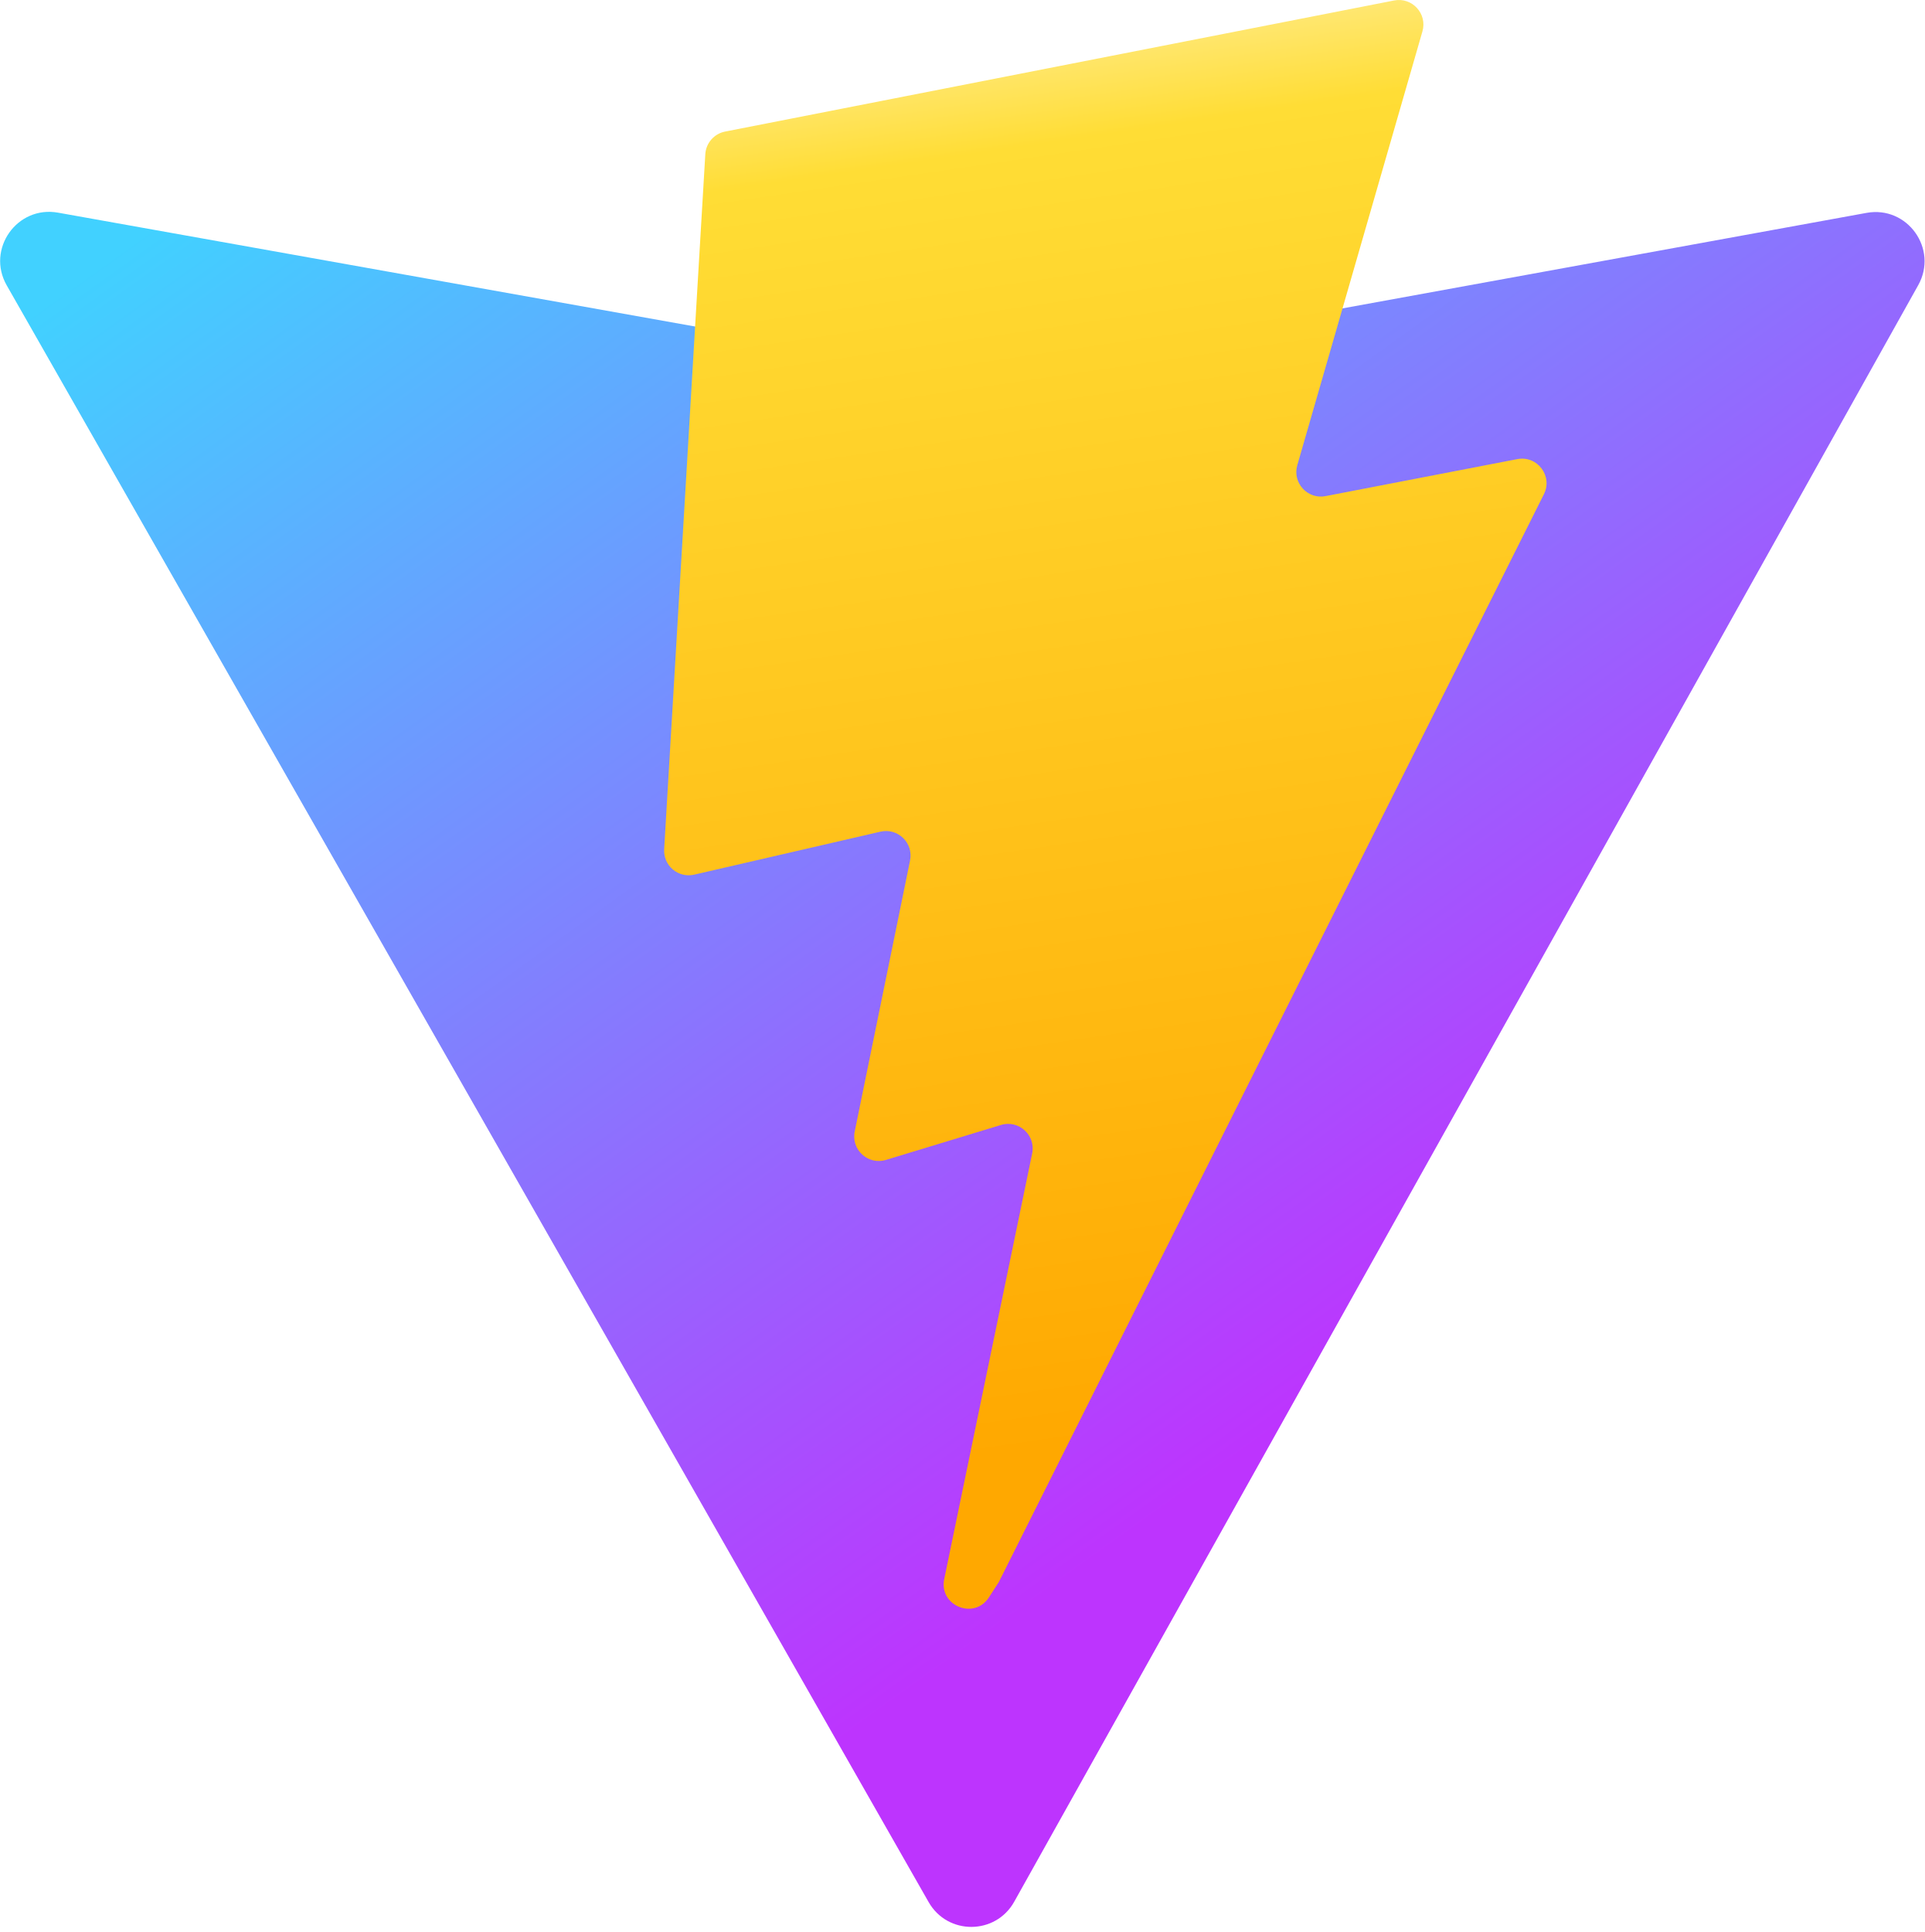
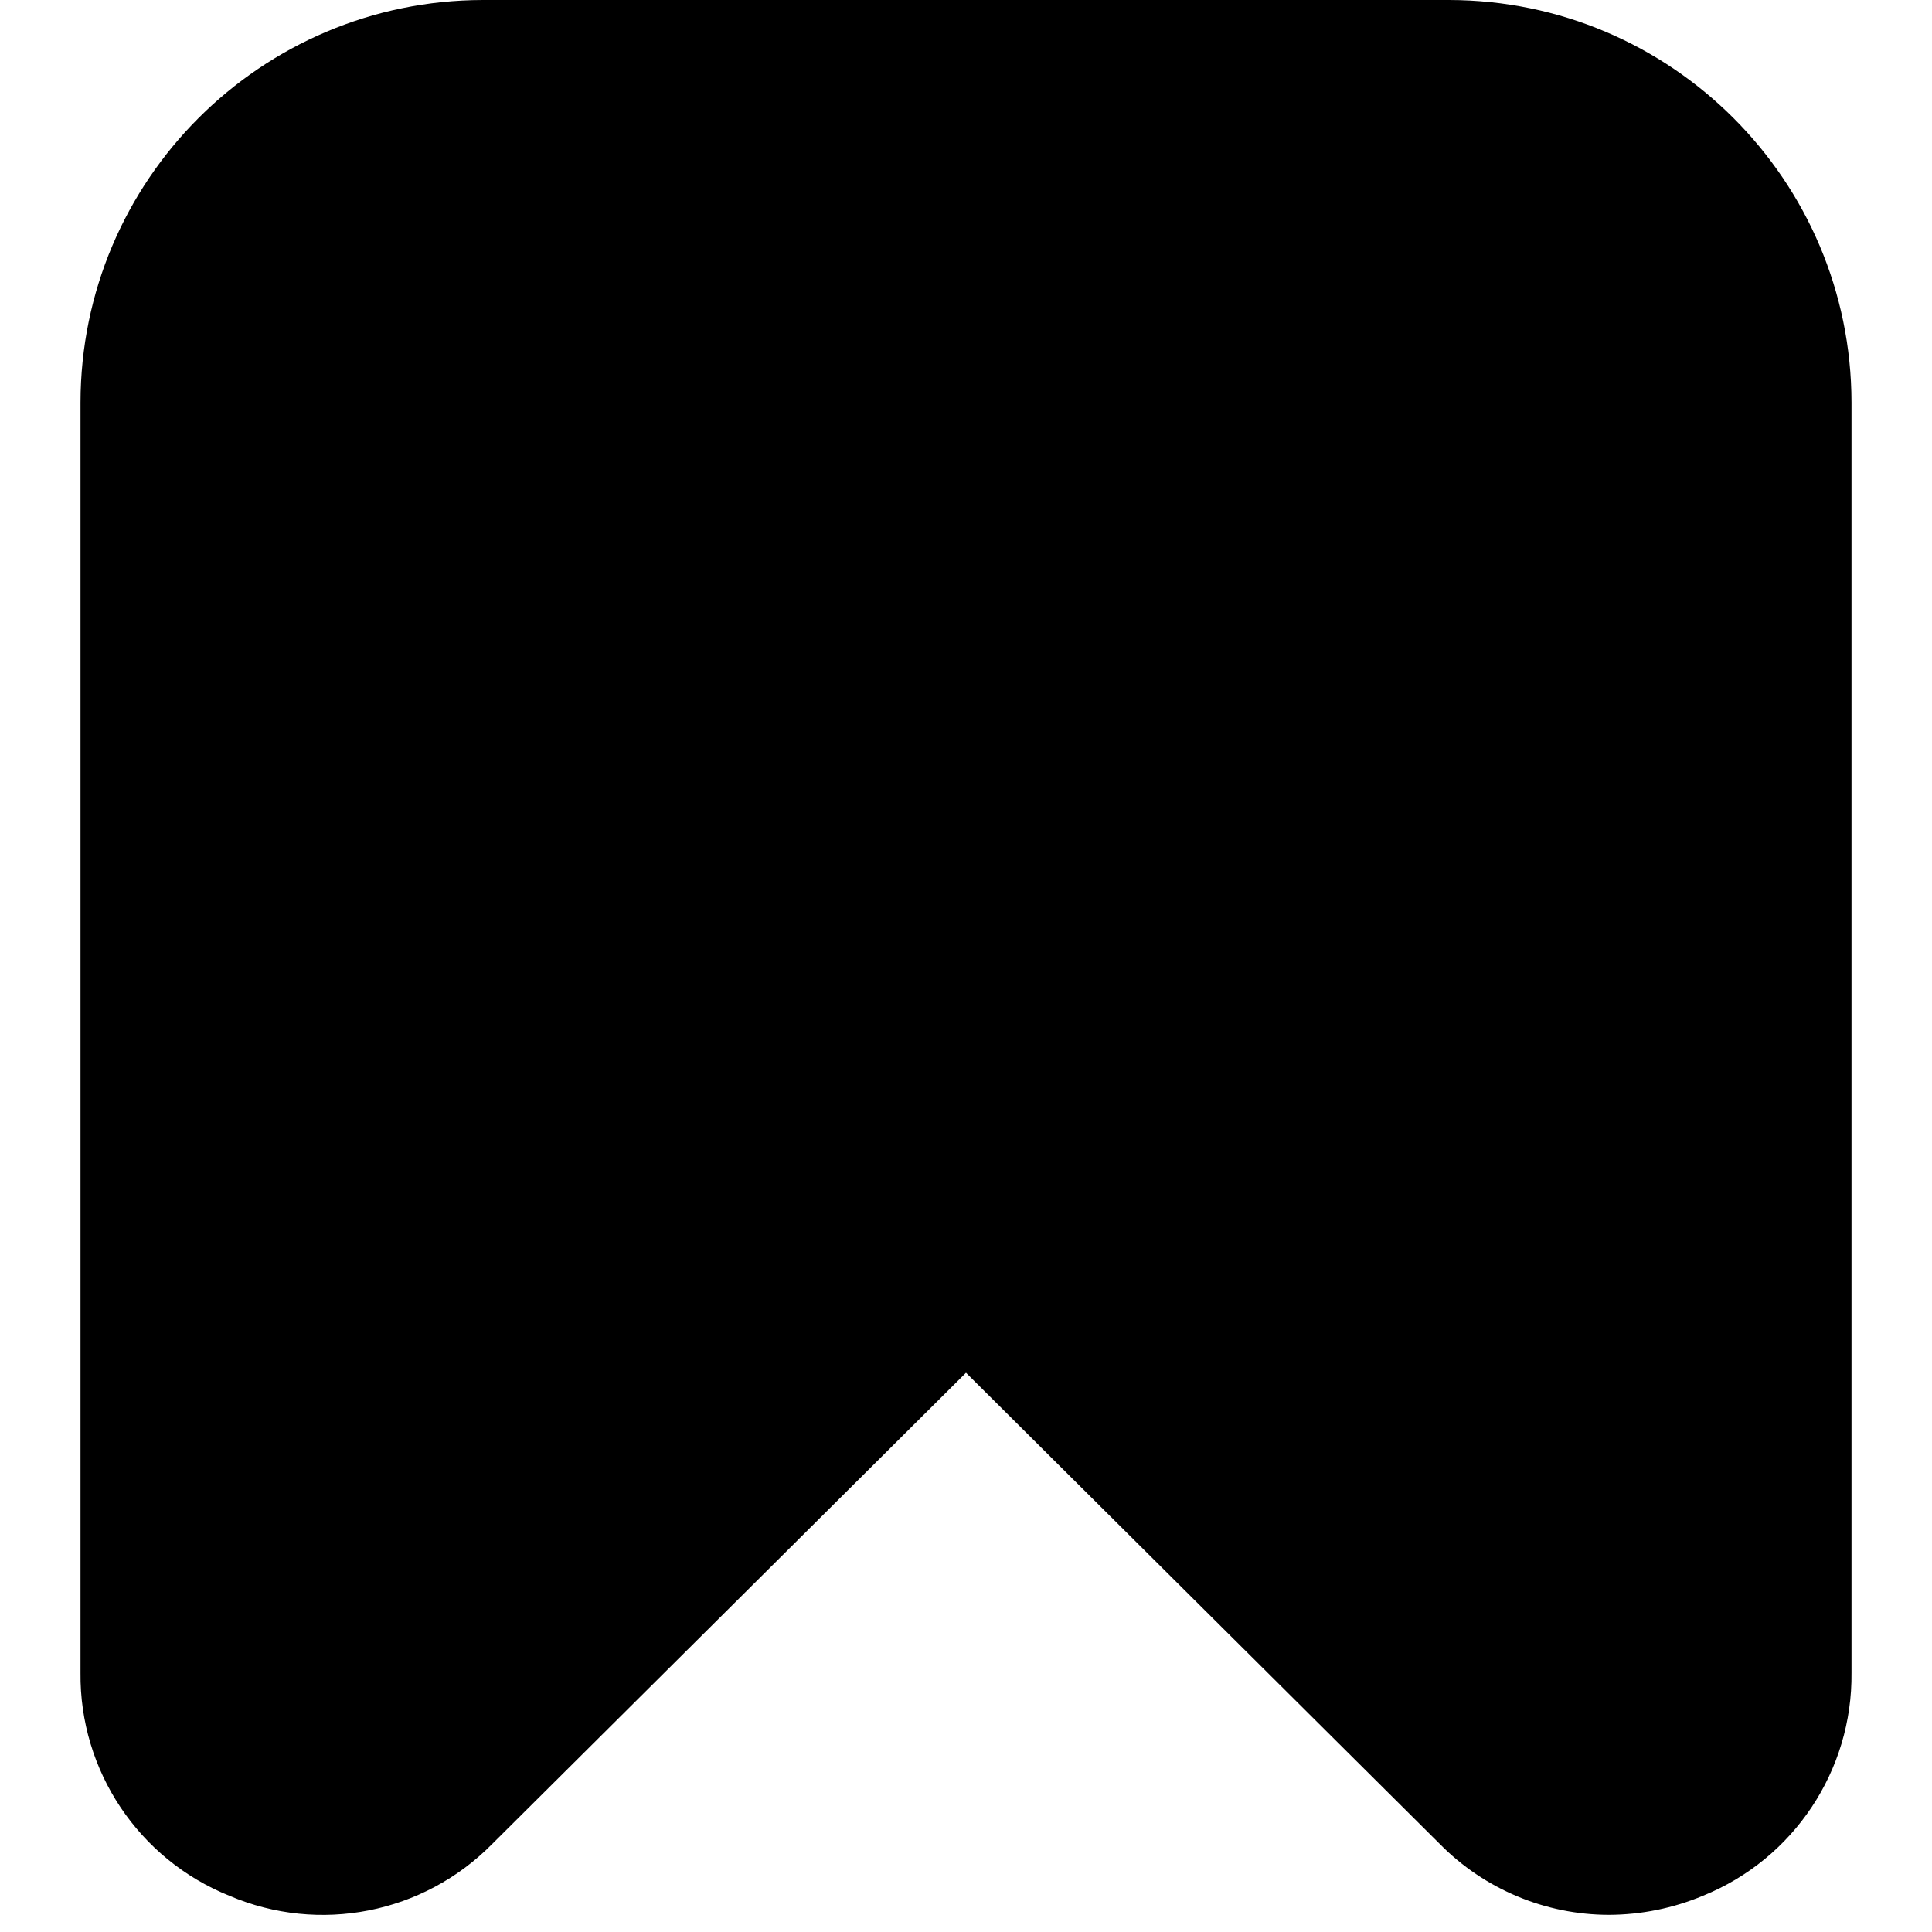
- <svg xmlns="http://www.w3.org/2000/svg" aria-hidden="true" role="img" class="iconify iconify--logos" width="31.88" height="32" preserveAspectRatio="xMidYMid meet" viewBox="0 0 256 257">
-   <defs>
-     <linearGradient id="IconifyId1813088fe1fbc01fb466" x1="-.828%" x2="57.636%" y1="7.652%" y2="78.411%">
-       <stop offset="0%" stop-color="#41D1FF" />
-       <stop offset="100%" stop-color="#BD34FE" />
-     </linearGradient>
-     <linearGradient id="IconifyId1813088fe1fbc01fb467" x1="43.376%" x2="50.316%" y1="2.242%" y2="89.03%">
-       <stop offset="0%" stop-color="#FFEA83" />
-       <stop offset="8.333%" stop-color="#FFDD35" />
-       <stop offset="100%" stop-color="#FFA800" />
-     </linearGradient>
-   </defs>
-   <path fill="url(#IconifyId1813088fe1fbc01fb466)" d="M255.153 37.938L134.897 252.976c-2.483 4.44-8.862 4.466-11.382.048L.875 37.958c-2.746-4.814 1.371-10.646 6.827-9.67l120.385 21.517a6.537 6.537 0 0 0 2.322-.004l117.867-21.483c5.438-.991 9.574 4.796 6.877 9.62Z" />
-   <path fill="url(#IconifyId1813088fe1fbc01fb467)" d="M185.432.063L96.44 17.501a3.268 3.268 0 0 0-2.634 3.014l-5.474 92.456a3.268 3.268 0 0 0 3.997 3.378l24.777-5.718c2.318-.535 4.413 1.507 3.936 3.838l-7.361 36.047c-.495 2.426 1.782 4.5 4.151 3.78l15.304-4.649c2.372-.72 4.652 1.36 4.15 3.788l-11.698 56.621c-.732 3.542 3.979 5.473 5.943 2.437l1.313-2.028l72.516-144.72c1.215-2.423-.88-5.186-3.54-4.672l-25.505 4.922c-2.396.462-4.435-1.77-3.759-4.114l16.646-57.705c.677-2.35-1.37-4.583-3.769-4.113Z" />
+ <svg xmlns="http://www.w3.org/2000/svg" id="Filled" viewBox="0 0 24 24" width="512" height="512">
+   <path d="M2.849,23.55a2.954,2.954,0,0,0,3.266-.644L12,17.053l5.885,5.853a2.956,2.956,0,0,0,2.1.881,3.05,3.05,0,0,0,1.17-.237A2.953,2.953,0,0,0,23,20.779V5a5.006,5.006,0,0,0-5-5H6A5.006,5.006,0,0,0,1,5V20.779A2.953,2.953,0,0,0,2.849,23.55Z" />
</svg>
